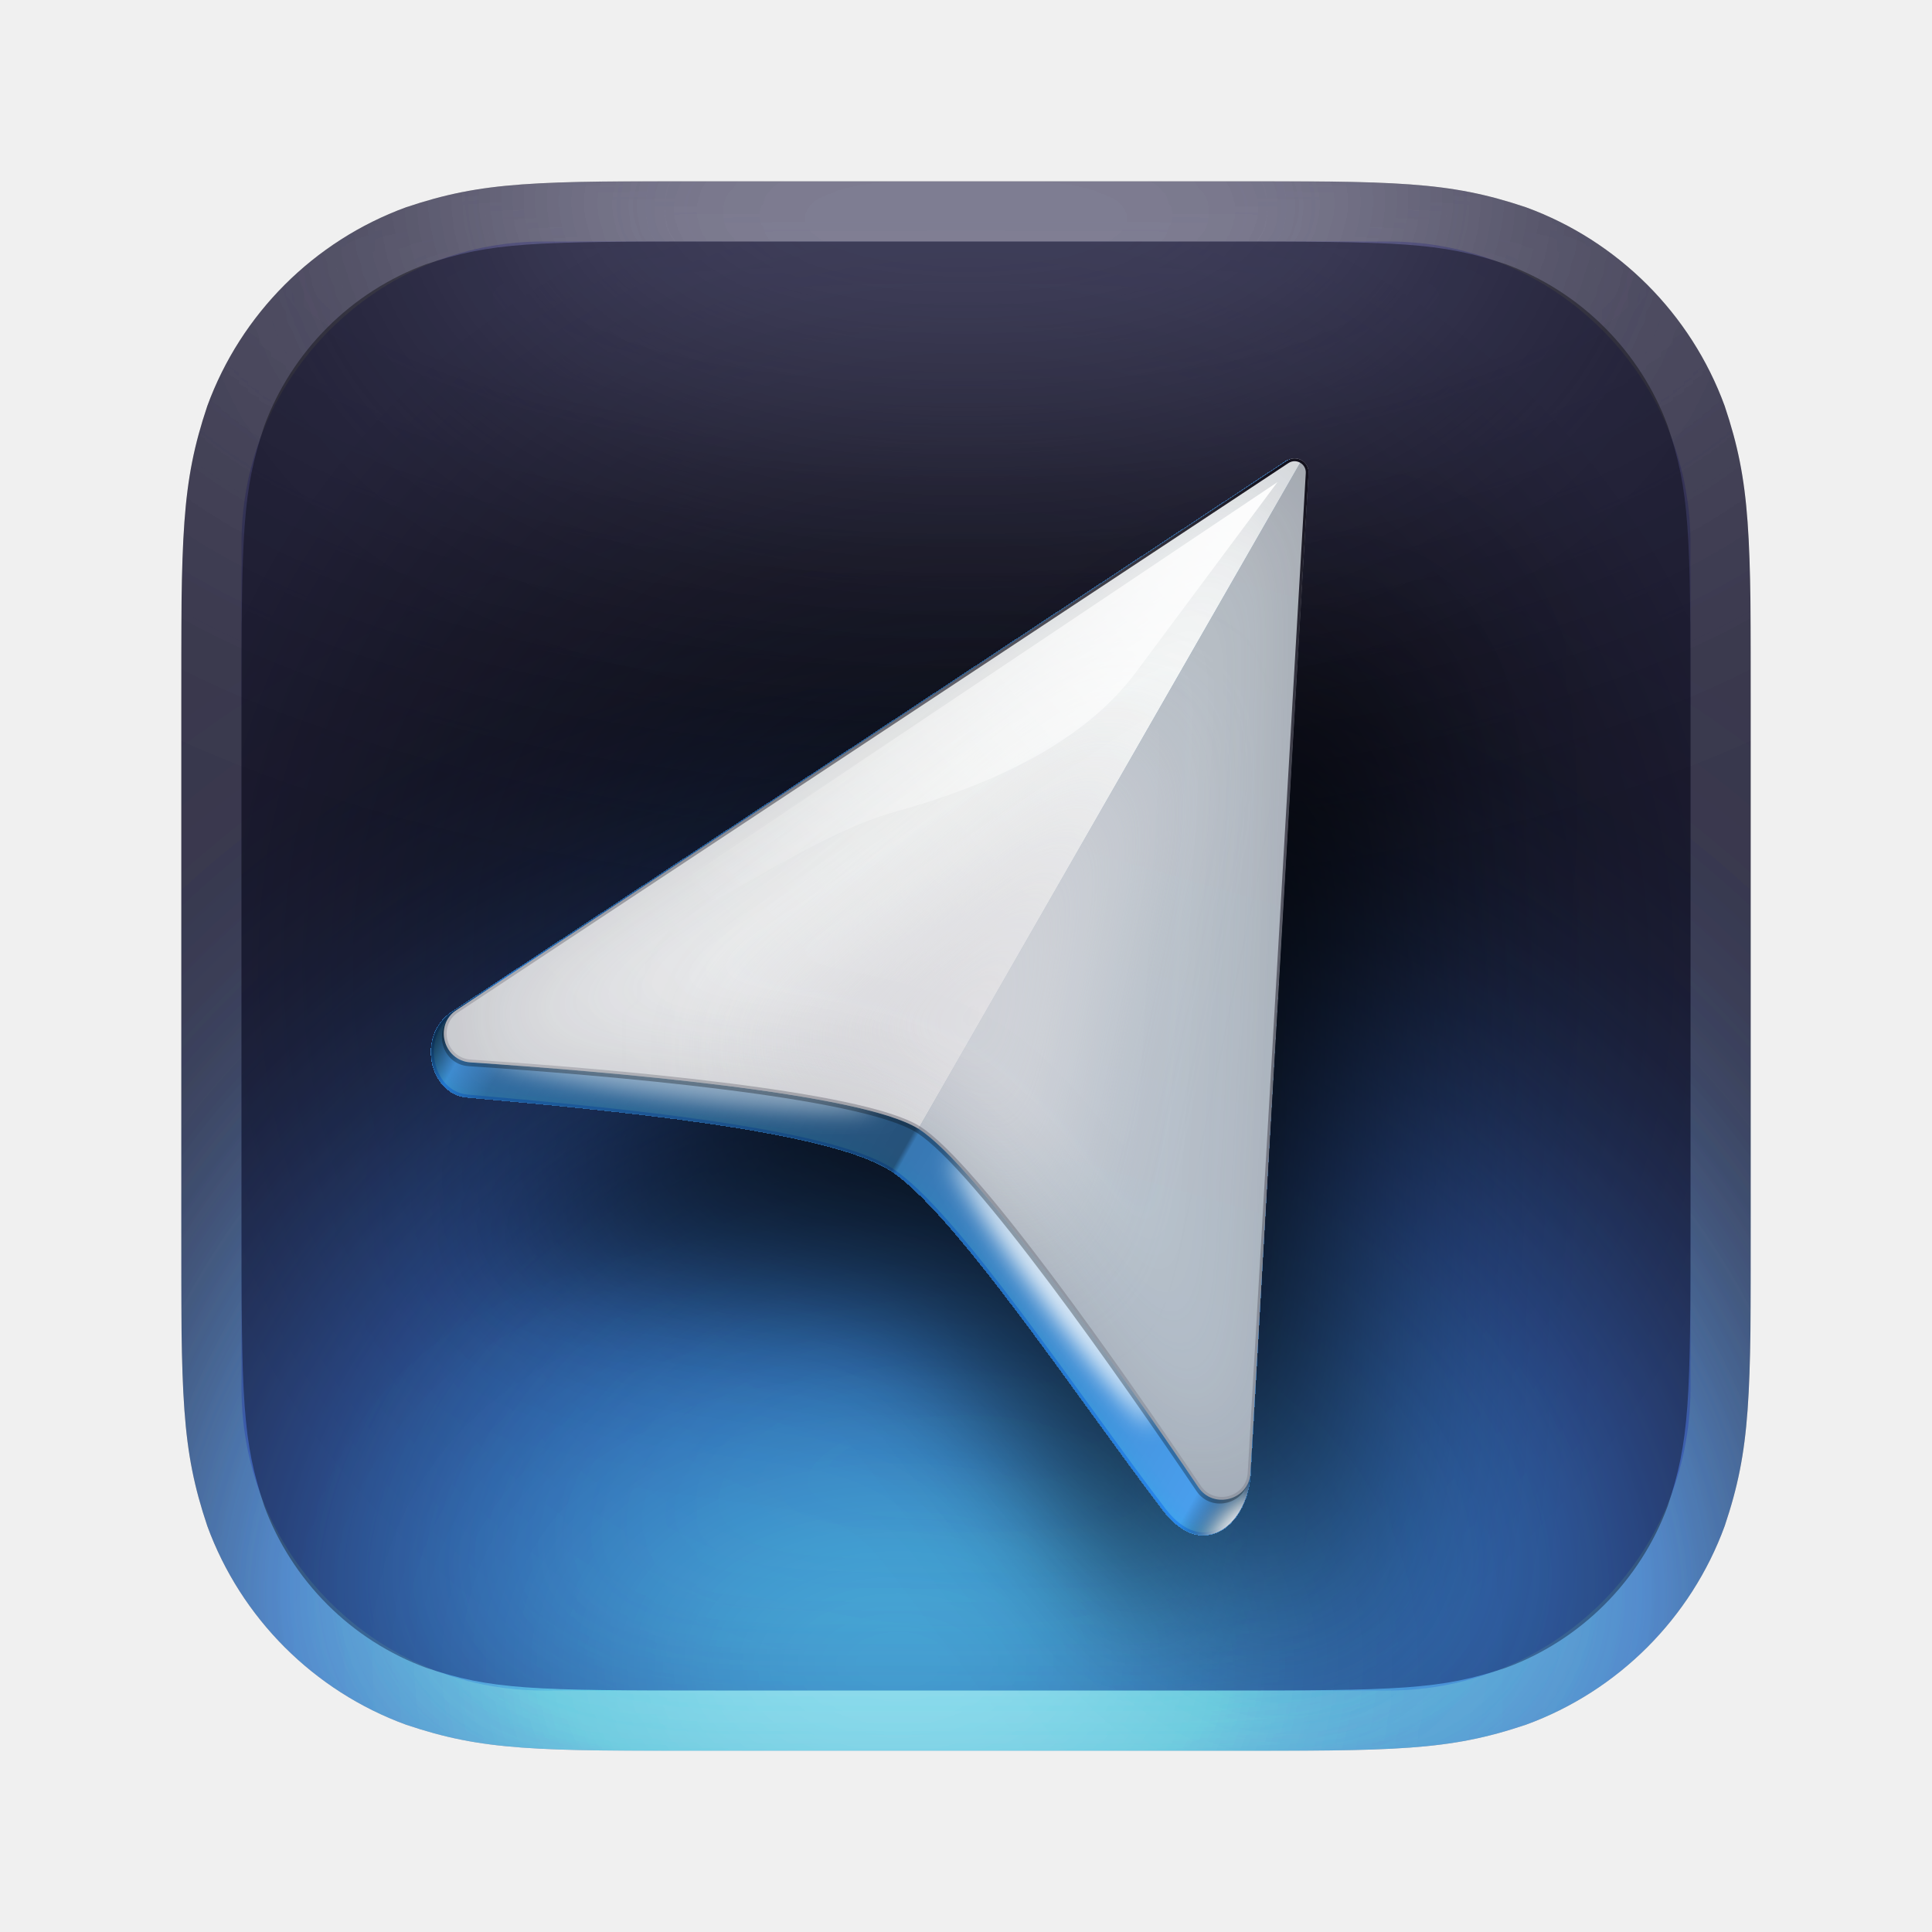
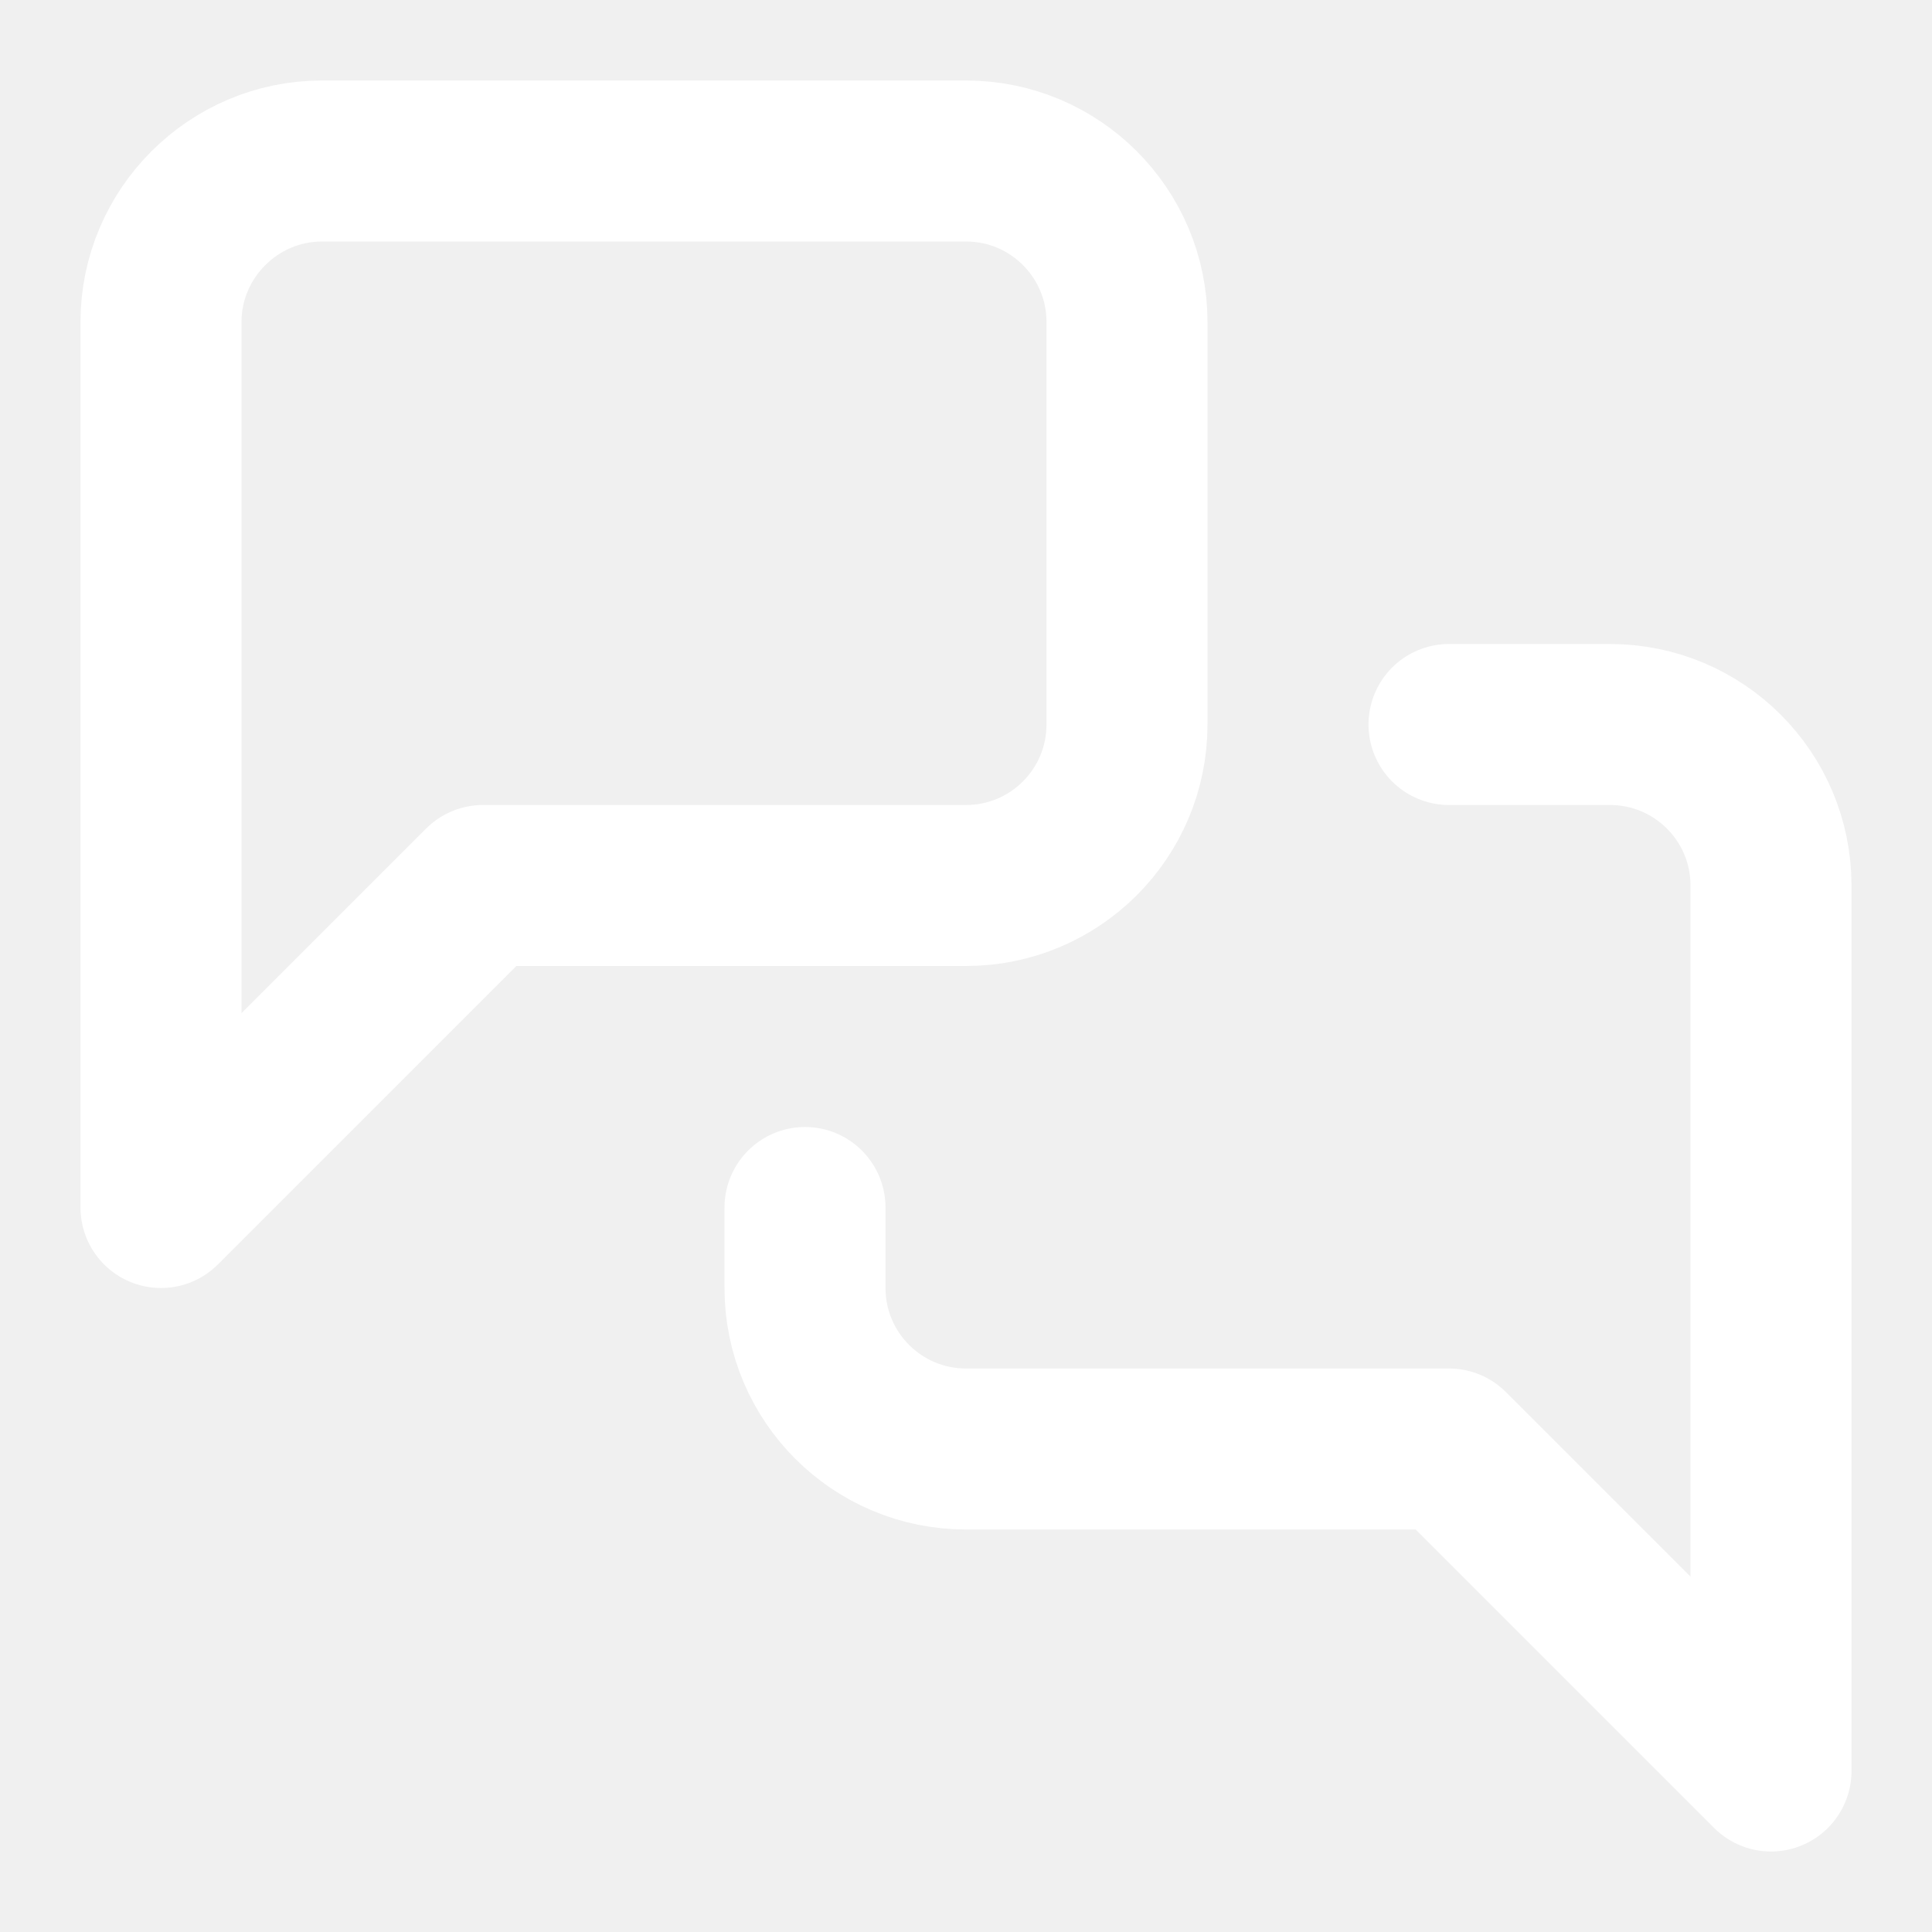
- <svg xmlns="http://www.w3.org/2000/svg" width="1024" height="1024" viewBox="0 0 1024 1024" fill="none">
-   <mask id="mask0_28_9" style="mask-type:luminance" maskUnits="userSpaceOnUse" x="96" y="96" width="832" height="832">
-     <path fill-rule="evenodd" clip-rule="evenodd" d="M808.825 109.876C767.549 96 740.643 96 644.764 96H379.231C283.353 96 256.451 96 215.175 109.876C166.373 127.713 127.713 166.373 109.876 215.17C96 256.451 96 283.353 96 379.231V644.764C96 740.643 96 767.549 109.876 808.825C127.713 857.622 166.373 896.287 215.175 914.119C256.451 928 283.353 928 379.231 928H644.764C740.643 928 767.549 928 808.825 914.119C857.622 896.287 896.287 857.622 914.119 808.825C928 767.549 928 740.643 928 644.764V379.231C928 283.353 928 256.451 914.119 215.17C896.287 166.373 857.622 127.713 808.825 109.876Z" fill="white" style="fill:white;fill:white;fill-opacity:1;" />
-   </mask>
-   <g mask="url(#mask0_28_9)">
-     <rect x="96" y="96" width="832" height="832" fill="#23222F" style="fill:#23222F;fill:color(display-p3 0.136 0.134 0.186);fill-opacity:1;" />
-     <g style="mix-blend-mode:luminosity">
-       <rect x="128" y="128" width="768" height="768" rx="160" fill="url(#paint0_radial_28_9)" style="" />
-     </g>
-     <g opacity="0.7" filter="url(#filter0_f_28_9)">
-       <ellipse cx="512" cy="900.615" rx="400" ry="384.615" fill="#4FAAFF" style="fill:#4FAAFF;fill:color(display-p3 0.31 0.667 1);fill-opacity:1;" />
-     </g>
-     <g style="mix-blend-mode:overlay" opacity="0.7" filter="url(#filter1_f_28_9)">
-       <ellipse cx="476" cy="882" rx="183" ry="72" fill="white" style="fill:white;fill:white;fill-opacity:1;" />
-     </g>
-     <g style="mix-blend-mode:luminosity" opacity="0.6" filter="url(#filter2_f_28_9)">
-       <ellipse cx="512" cy="96" rx="284" ry="129" fill="#B3B3B3" fill-opacity="0.5" style="fill:#B3B3B3;fill:color(display-p3 0.7 0.7 0.7);fill-opacity:0.5;" />
-     </g>
-     <g style="mix-blend-mode:luminosity" opacity="0.2" filter="url(#filter3_f_28_9)">
-       <ellipse cx="512" cy="96" rx="542" ry="246" fill="#B3B3B3" fill-opacity="0.5" style="fill:#B3B3B3;fill:color(display-p3 0.7 0.7 0.7);fill-opacity:0.5;" />
-     </g>
-     <g style="mix-blend-mode:color-burn" opacity="0.2">
-       <rect x="128" y="128" width="768" height="768" rx="160" fill="#4FAAFF" style="fill:#4FAAFF;fill:color(display-p3 0.31 0.667 1);fill-opacity:1;" />
-     </g>
-     <g opacity="0.8" filter="url(#filter4_f_28_9)">
-       <path fill-rule="evenodd" clip-rule="evenodd" d="M725.606 331.636C730.718 328.259 737.493 332.161 737.137 338.278L705.824 876.482C705.423 883.374 696.667 886.053 692.478 880.565L537.777 677.88C536.578 676.31 534.804 675.281 532.846 675.019L280.45 641.283C273.63 640.372 271.593 631.488 277.334 627.696L725.606 331.636Z" fill="black" style="fill:black;fill:black;fill-opacity:1;" />
-     </g>
-     <g opacity="0.3" filter="url(#filter5_f_28_9)">
-       <path fill-rule="evenodd" clip-rule="evenodd" d="M632.268 407.006C637.381 403.624 644.16 407.526 643.804 413.645L617.971 858.339C617.57 865.235 608.808 867.912 604.621 862.418L477.662 695.828C476.464 694.256 474.69 693.225 472.73 692.963L265.537 665.227C258.721 664.315 256.683 655.437 262.419 651.643L632.268 407.006Z" fill="black" style="fill:black;fill:black;fill-opacity:1;" />
-     </g>
-     <g filter="url(#filter6_i_28_9)">
-       <path fill-rule="evenodd" clip-rule="evenodd" d="M680.944 244.828C686.056 241.447 692.836 244.418 692.48 250.537L677.875 515.187L662.906 778.996C662.25 808.375 637.43 827.958 616.591 800.635C571.681 741.754 505.591 641.635 471.591 620.135C437.591 598.635 321.345 588.177 247.591 581.635C227.591 579.861 220.591 548.635 239.838 536.161L680.944 244.828Z" fill="#4FAAFF" style="fill:#4FAAFF;fill:color(display-p3 0.31 0.667 1);fill-opacity:1;" />
-     </g>
-     <path d="M681.358 245.454L681.358 245.454C683.699 243.905 686.394 243.827 688.441 244.798C690.471 245.759 691.891 247.756 691.732 250.493L691.732 250.495L677.126 515.145L677.126 515.146L662.157 778.954L662.157 778.966L662.156 778.979C661.832 793.498 655.538 805.448 646.941 810.43C642.661 812.91 637.796 813.678 632.738 812.193C627.666 810.703 622.331 806.924 617.187 800.18C605.966 785.469 593.421 768.179 580.377 750.175L578.959 748.218C566.356 730.821 553.319 712.827 540.599 695.916C527.402 678.372 514.537 661.985 502.839 648.634C491.156 635.299 480.59 624.939 471.991 619.501C463.382 614.057 449.64 609.35 432.796 605.241C415.932 601.126 395.882 597.595 374.605 594.533C332.051 588.41 284.531 584.159 247.657 580.888C238.087 580.039 231.534 572.134 229.733 562.769C227.935 553.421 230.926 542.83 240.245 536.791L240.251 536.787L681.358 245.454Z" stroke="#130D20" stroke-opacity="0.6" style="stroke:#130D20;stroke:color(display-p3 0.076 0.05 0.125);stroke-opacity:0.6;mix-blend-mode:soft-light" stroke-width="1.5" />
-     <path fill-rule="evenodd" clip-rule="evenodd" d="M680.944 244.828C686.056 241.447 692.836 244.418 692.48 250.537L677.875 515.187L662.906 778.996C662.25 808.375 637.43 827.958 616.591 800.635C571.681 741.754 505.591 641.635 471.591 620.135C437.591 598.635 321.345 588.177 247.591 581.635C227.591 579.861 220.591 548.635 239.838 536.161L680.944 244.828Z" fill="url(#paint1_linear_28_9)" fill-opacity="0.75" style="mix-blend-mode:multiply" />
-     <mask id="mask1_28_9" style="mask-type:luminance" maskUnits="userSpaceOnUse" x="228" y="243" width="465" height="571">
-       <path fill-rule="evenodd" clip-rule="evenodd" d="M680.944 244.828C686.056 241.447 692.836 244.418 692.48 250.537L677.875 515.187L662.906 778.996C662.25 808.375 637.43 827.958 616.591 800.635C571.681 741.754 505.591 641.635 471.591 620.135C437.591 598.635 321.345 588.177 247.591 581.635C227.591 579.861 220.591 548.635 239.838 536.161L680.944 244.828Z" fill="white" style="fill:white;fill:white;fill-opacity:1;" />
-     </mask>
-     <g mask="url(#mask1_28_9)">
-       <g style="mix-blend-mode:overlay" opacity="0.3">
-         <path fill-rule="evenodd" clip-rule="evenodd" d="M681.054 246.201C686.166 242.819 692.946 246.721 692.59 252.84L661.807 782.732C660.975 797.064 642.208 802.194 634.168 790.3C593.914 730.749 516.208 619.345 485.767 600.263C455.36 581.203 320.243 569.876 248.352 565.093C233.995 564.138 228.943 545.251 240.943 537.313L681.054 246.201Z" fill="black" style="fill:black;fill:black;fill-opacity:1;" />
-       </g>
-       <g style="mix-blend-mode:overlay" filter="url(#filter7_f_28_9)">
-         <circle cx="682.5" cy="833.5" r="45.5" fill="white" style="fill:white;fill:white;fill-opacity:1;" />
-       </g>
-       <g style="mix-blend-mode:soft-light" opacity="0.9" filter="url(#filter8_f_28_9)">
-         <ellipse cx="558.861" cy="683.774" rx="8" ry="88.852" transform="rotate(-37 558.861 683.774)" fill="white" style="fill:white;fill:white;fill-opacity:1;" />
-       </g>
-       <g style="mix-blend-mode:overlay" opacity="0.5" filter="url(#filter9_f_28_9)">
-         <ellipse cx="10.385" cy="104.25" rx="10.385" ry="104.25" transform="matrix(-0.130526 0.991445 0.991445 0.130526 260.711 548)" fill="white" style="fill:white;fill:white;fill-opacity:1;" />
-       </g>
-     </g>
-     <mask id="mask2_28_9" style="mask-type:alpha" maskUnits="userSpaceOnUse" x="235" y="242" width="459" height="553">
-       <path fill-rule="evenodd" clip-rule="evenodd" d="M682.055 244.201C687.167 240.819 693.946 244.721 693.591 250.84L662.808 780.732C661.975 795.064 643.208 800.194 635.169 788.3C594.914 728.749 517.209 617.344 486.767 598.263C456.36 579.203 321.243 567.876 249.352 563.093C234.996 562.138 229.943 543.251 241.944 535.313L682.055 244.201Z" fill="#D8D8D8" style="fill:#D8D8D8;fill:color(display-p3 0.847 0.847 0.847);fill-opacity:1;" />
-     </mask>
-     <g mask="url(#mask2_28_9)">
-       <path fill-rule="evenodd" clip-rule="evenodd" d="M694.453 236L660.188 825.819L486.767 598.263L694.453 236Z" fill="url(#paint2_linear_28_9)" style="" />
-       <path fill-rule="evenodd" clip-rule="evenodd" d="M694.453 236L486.767 598.263L204 560.411L694.453 236Z" fill="url(#paint3_linear_28_9)" style="" />
-       <g opacity="0.7" filter="url(#filter10_f_28_9)">
-         <path fill-rule="evenodd" clip-rule="evenodd" d="M613.558 375.123L550.73 674.92L493.082 597.933L388.422 563.046L613.558 375.123Z" fill="url(#paint4_linear_28_9)" style="" />
-       </g>
-       <g filter="url(#filter11_i_28_9)">
-         <path fill-rule="evenodd" clip-rule="evenodd" d="M682.054 244.201C687.166 240.819 693.946 244.721 693.59 250.84L662.807 780.732C661.975 795.064 643.208 800.194 635.168 788.3C594.914 728.749 517.208 617.345 486.767 598.263C456.36 579.203 321.243 567.876 249.352 563.093C234.995 562.138 229.943 543.251 241.943 535.313L682.054 244.201Z" fill="white" fill-opacity="0.2" style="fill:white;fill:white;fill-opacity:0.2;mix-blend-mode:soft-light" />
-       </g>
-       <path d="M682.468 244.826C687.065 241.786 693.161 245.294 692.842 250.796L662.059 780.689C661.268 794.301 643.429 799.182 635.789 787.88C615.66 758.101 586.162 715.35 557.887 677.655C543.751 658.809 529.914 641.218 517.703 627.141C505.511 613.087 494.882 602.465 487.165 597.628C479.437 592.784 465.168 588.481 447.107 584.666C429.012 580.843 407.001 577.487 383.709 574.58C337.121 568.765 285.352 564.737 249.402 562.345C235.755 561.437 230.96 543.477 242.357 535.939L682.468 244.826Z" stroke="url(#paint5_linear_28_9)" style="" stroke-width="1.5" />
-       <path d="M310.521 501.14L677.064 255.537L602.639 355.546C574.865 393.481 525.467 416.15 473.791 430.436C419.014 445.579 340.918 510.474 310.521 501.14Z" fill="url(#paint6_linear_28_9)" style="" />
-     </g>
-     <g style="mix-blend-mode:overlay" opacity="0.6">
-       <mask id="path-26-inside-1_28_9" fill="white">
-         <path fill-rule="evenodd" clip-rule="evenodd" d="M808.825 109.876C767.549 96 740.643 96 644.764 96H379.231C283.353 96 256.451 96 215.175 109.876C166.373 127.713 127.713 166.373 109.876 215.17C96 256.451 96 283.353 96 379.231V644.764C96 740.643 96 767.549 109.876 808.825C127.713 857.622 166.373 896.287 215.175 914.119C256.451 928 283.353 928 379.231 928H644.764C740.643 928 767.549 928 808.825 914.119C857.622 896.287 896.287 857.622 914.119 808.825C928 767.549 928 740.643 928 644.764V379.231C928 283.353 928 256.451 914.119 215.17C896.287 166.373 857.622 127.713 808.825 109.876Z" />
-       </mask>
-       <path d="M215.175 109.876L204.978 79.544L204.582 79.677L204.189 79.821L215.175 109.876ZM109.876 215.17L79.821 204.184L79.677 204.577L79.544 204.974L109.876 215.17ZM109.876 808.825L79.544 819.022L79.677 819.419L79.821 819.812L109.876 808.825ZM215.175 914.119L204.192 944.176L204.582 944.318L204.975 944.45L215.175 914.119ZM808.825 914.119L819.025 944.45L819.419 944.318L819.809 944.175L808.825 914.119ZM914.119 808.825L944.175 819.809L944.318 819.419L944.45 819.025L914.119 808.825ZM914.119 215.17L944.451 204.971L944.318 204.577L944.175 204.186L914.119 215.17ZM819.022 79.544C771.797 63.668 739.18 64 644.764 64V128C742.106 128 763.301 128.332 798.629 140.208L819.022 79.544ZM644.764 64H379.231V128H644.764V64ZM379.231 64C284.815 64 252.203 63.668 204.978 79.544L225.371 140.208C260.7 128.332 281.89 128 379.231 128V64ZM204.189 79.821C146.533 100.894 100.895 146.532 79.821 204.184L139.931 226.156C154.531 186.215 186.214 154.532 226.16 139.931L204.189 79.821ZM79.544 204.974C63.669 252.203 64 284.815 64 379.231H128C128 281.89 128.332 260.699 140.208 225.366L79.544 204.974ZM64 379.231V644.764H128V379.231H64ZM64 644.764C64 739.18 63.668 771.797 79.544 819.022L140.208 798.629C128.332 763.301 128 742.106 128 644.764H64ZM79.821 819.812C100.894 877.462 146.531 923.106 204.192 944.176L226.158 884.063C186.215 869.468 154.532 837.782 139.931 797.839L79.821 819.812ZM204.975 944.45C252.201 960.332 284.816 960 379.231 960V896C281.889 896 260.701 895.668 225.375 883.789L204.975 944.45ZM379.231 960H644.764V896H379.231V960ZM644.764 960C739.179 960 771.798 960.332 819.025 944.45L798.625 883.789C763.299 895.668 742.106 896 644.764 896V960ZM819.809 944.175C877.463 923.106 923.106 877.463 944.175 819.809L884.064 797.841C869.468 837.781 837.781 869.468 797.841 884.064L819.809 944.175ZM944.45 819.025C960.332 771.798 960 739.179 960 644.764H896C896 742.106 895.668 763.299 883.789 798.625L944.45 819.025ZM960 644.764V379.231H896V644.764H960ZM960 379.231C960 284.815 960.332 252.202 944.451 204.971L883.788 225.369C895.668 260.701 896 281.89 896 379.231H960ZM944.175 204.186C923.105 146.531 877.462 100.894 819.812 79.821L797.839 139.931C837.783 154.532 869.468 186.216 884.064 226.154L944.175 204.186Z" fill="white" style="fill:white;fill:white;fill-opacity:1;" mask="url(#path-26-inside-1_28_9)" />
-     </g>
-   </g>
-   <defs>
-     <filter id="filter0_f_28_9" x="-192.493" y="211.507" width="1408.99" height="1378.22" filterUnits="userSpaceOnUse" color-interpolation-filters="sRGB">
-       <feFlood flood-opacity="0" result="BackgroundImageFix" />
-       <feBlend mode="normal" in="SourceGraphic" in2="BackgroundImageFix" result="shape" />
-       <feGaussianBlur stdDeviation="152.247" result="effect1_foregroundBlur_28_9" />
-     </filter>
-     <filter id="filter1_f_28_9" x="133" y="650" width="686" height="464" filterUnits="userSpaceOnUse" color-interpolation-filters="sRGB">
-       <feFlood flood-opacity="0" result="BackgroundImageFix" />
-       <feBlend mode="normal" in="SourceGraphic" in2="BackgroundImageFix" result="shape" />
-       <feGaussianBlur stdDeviation="80" result="effect1_foregroundBlur_28_9" />
-     </filter>
-     <filter id="filter2_f_28_9" x="68" y="-193" width="888" height="578" filterUnits="userSpaceOnUse" color-interpolation-filters="sRGB">
-       <feFlood flood-opacity="0" result="BackgroundImageFix" />
-       <feBlend mode="normal" in="SourceGraphic" in2="BackgroundImageFix" result="shape" />
-       <feGaussianBlur stdDeviation="80" result="effect1_foregroundBlur_28_9" />
-     </filter>
-     <filter id="filter3_f_28_9" x="-210" y="-330" width="1444" height="852" filterUnits="userSpaceOnUse" color-interpolation-filters="sRGB">
-       <feFlood flood-opacity="0" result="BackgroundImageFix" />
-       <feBlend mode="normal" in="SourceGraphic" in2="BackgroundImageFix" result="shape" />
-       <feGaussianBlur stdDeviation="90" result="effect1_foregroundBlur_28_9" />
-     </filter>
-     <filter id="filter4_f_28_9" x="158.628" y="215.029" width="693.882" height="783.832" filterUnits="userSpaceOnUse" color-interpolation-filters="sRGB">
-       <feFlood flood-opacity="0" result="BackgroundImageFix" />
-       <feBlend mode="normal" in="SourceGraphic" in2="BackgroundImageFix" result="shape" />
-       <feGaussianBlur stdDeviation="57.679" result="effect1_foregroundBlur_28_9" />
-     </filter>
-     <filter id="filter5_f_28_9" x="203.257" y="349.937" width="496.38" height="571.243" filterUnits="userSpaceOnUse" color-interpolation-filters="sRGB">
-       <feFlood flood-opacity="0" result="BackgroundImageFix" />
-       <feBlend mode="normal" in="SourceGraphic" in2="BackgroundImageFix" result="shape" />
-       <feGaussianBlur stdDeviation="27.909" result="effect1_foregroundBlur_28_9" />
-     </filter>
-     <filter id="filter6_i_28_9" x="228.487" y="243.411" width="464.007" height="570.287" filterUnits="userSpaceOnUse" color-interpolation-filters="sRGB">
-       <feFlood flood-opacity="0" result="BackgroundImageFix" />
-       <feBlend mode="normal" in="SourceGraphic" in2="BackgroundImageFix" result="shape" />
-       <feColorMatrix in="SourceAlpha" type="matrix" values="0 0 0 0 0 0 0 0 0 0 0 0 0 0 0 0 0 0 127 0" result="hardAlpha" />
-       <feOffset />
-       <feGaussianBlur stdDeviation="6" />
-       <feComposite in2="hardAlpha" operator="arithmetic" k2="-1" k3="1" />
-       <feColorMatrix type="matrix" values="0 0 0 0 0.31 0 0 0 0 0.667 0 0 0 0 1 0 0 0 1 0" />
-       <feBlend mode="soft-light" in2="shape" result="effect1_innerShadow_28_9" />
-     </filter>
-     <filter id="filter7_f_28_9" x="625" y="776" width="115" height="115" filterUnits="userSpaceOnUse" color-interpolation-filters="sRGB">
-       <feFlood flood-opacity="0" result="BackgroundImageFix" />
-       <feBlend mode="normal" in="SourceGraphic" in2="BackgroundImageFix" result="shape" />
-       <feGaussianBlur stdDeviation="6" result="effect1_foregroundBlur_28_9" />
-     </filter>
-     <filter id="filter8_f_28_9" x="493.003" y="600.648" width="131.716" height="166.252" filterUnits="userSpaceOnUse" color-interpolation-filters="sRGB">
-       <feFlood flood-opacity="0" result="BackgroundImageFix" />
-       <feBlend mode="normal" in="SourceGraphic" in2="BackgroundImageFix" result="shape" />
-       <feGaussianBlur stdDeviation="6" result="effect1_foregroundBlur_28_9" />
-     </filter>
-     <filter id="filter9_f_28_9" x="247.346" y="542.839" width="230.735" height="58.13" filterUnits="userSpaceOnUse" color-interpolation-filters="sRGB">
-       <feFlood flood-opacity="0" result="BackgroundImageFix" />
-       <feBlend mode="normal" in="SourceGraphic" in2="BackgroundImageFix" result="shape" />
-       <feGaussianBlur stdDeviation="6" result="effect1_foregroundBlur_28_9" />
-     </filter>
-     <filter id="filter10_f_28_9" x="328.882" y="315.583" width="344.216" height="418.877" filterUnits="userSpaceOnUse" color-interpolation-filters="sRGB">
-       <feFlood flood-opacity="0" result="BackgroundImageFix" />
-       <feBlend mode="normal" in="SourceGraphic" in2="BackgroundImageFix" result="shape" />
-       <feGaussianBlur stdDeviation="29.77" result="effect1_foregroundBlur_28_9" />
-     </filter>
-     <filter id="filter11_i_28_9" x="235.223" y="242.951" width="458.38" height="551.963" filterUnits="userSpaceOnUse" color-interpolation-filters="sRGB">
-       <feFlood flood-opacity="0" result="BackgroundImageFix" />
-       <feBlend mode="normal" in="SourceGraphic" in2="BackgroundImageFix" result="shape" />
-       <feColorMatrix in="SourceAlpha" type="matrix" values="0 0 0 0 0 0 0 0 0 0 0 0 0 0 0 0 0 0 127 0" result="hardAlpha" />
-       <feOffset />
-       <feGaussianBlur stdDeviation="32" />
-       <feComposite in2="hardAlpha" operator="arithmetic" k2="-1" k3="1" />
-       <feColorMatrix type="matrix" values="0 0 0 0 0.234 0 0 0 0 0.253 0 0 0 0 0.308 0 0 0 0.25 0" />
-       <feBlend mode="soft-light" in2="shape" result="effect1_innerShadow_28_9" />
-     </filter>
-     <radialGradient id="paint0_radial_28_9" cx="0" cy="0" r="1" gradientUnits="userSpaceOnUse" gradientTransform="translate(512 512) rotate(180) scale(423)">
-       <stop style="stop-color:black;stop-color:black;stop-opacity:1;" />
-       <stop offset="1" stop-opacity="0" style="stop-color:none;stop-color:none;stop-opacity:0;" />
-     </radialGradient>
-     <linearGradient id="paint1_linear_28_9" x1="237.5" y1="537" x2="666" y2="780.5" gradientUnits="userSpaceOnUse">
-       <stop stop-color="#1A1A1A" style="stop-color:#1A1A1A;stop-color:color(display-p3 0.1 0.1 0.1);stop-opacity:1;" />
-       <stop offset="0.034" stop-color="#BFBFBF" style="stop-color:#BFBFBF;stop-color:color(display-p3 0.75 0.75 0.75);stop-opacity:1;" />
-       <stop offset="0.079" stop-color="#808080" style="stop-color:#808080;stop-color:color(display-p3 0.5 0.5 0.5);stop-opacity:1;" />
-       <stop offset="0.498" stop-color="#4D4D4D" style="stop-color:#4D4D4D;stop-color:color(display-p3 0.3 0.3 0.3);stop-opacity:1;" />
-       <stop offset="0.504" stop-color="#999999" style="stop-color:#999999;stop-color:color(display-p3 0.6 0.6 0.6);stop-opacity:1;" />
-       <stop offset="0.955" stop-color="#E6E6E6" style="stop-color:#E6E6E6;stop-color:color(display-p3 0.9 0.9 0.9);stop-opacity:1;" />
-       <stop offset="1" stop-color="#333333" style="stop-color:#333333;stop-color:color(display-p3 0.2 0.2 0.2);stop-opacity:1;" />
-     </linearGradient>
-     <linearGradient id="paint2_linear_28_9" x1="694.275" y1="236" x2="564.032" y2="696.505" gradientUnits="userSpaceOnUse">
-       <stop stop-color="#A7AEB6" style="stop-color:#A7AEB6;stop-color:color(display-p3 0.653 0.683 0.714);stop-opacity:1;" />
-       <stop offset="1" stop-color="#A4B1BF" style="stop-color:#A4B1BF;stop-color:color(display-p3 0.643 0.696 0.749);stop-opacity:1;" />
-     </linearGradient>
-     <linearGradient id="paint3_linear_28_9" x1="694.276" y1="236" x2="342.617" y2="577.426" gradientUnits="userSpaceOnUse">
-       <stop stop-color="#F7FAFB" style="stop-color:#F7FAFB;stop-color:color(display-p3 0.967 0.981 0.983);stop-opacity:1;" />
-       <stop offset="0.542" stop-color="#ECEEED" style="stop-color:#ECEEED;stop-color:color(display-p3 0.925 0.934 0.929);stop-opacity:1;" />
-       <stop offset="1" stop-color="#DEDFE2" style="stop-color:#DEDFE2;stop-color:color(display-p3 0.871 0.874 0.888);stop-opacity:1;" />
-     </linearGradient>
-     <linearGradient id="paint4_linear_28_9" x1="409.595" y1="506.325" x2="610.132" y2="595.788" gradientUnits="userSpaceOnUse">
-       <stop stop-color="#BAB8C2" style="stop-color:#BAB8C2;stop-color:color(display-p3 0.729 0.722 0.761);stop-opacity:1;" />
-       <stop offset="1" stop-color="#E5E5E7" style="stop-color:#E5E5E7;stop-color:color(display-p3 0.898 0.898 0.906);stop-opacity:1;" />
-     </linearGradient>
-     <linearGradient id="paint5_linear_28_9" x1="682" y1="252" x2="441" y2="681" gradientUnits="userSpaceOnUse">
-       <stop stop-color="#13111D" style="stop-color:#13111D;stop-color:color(display-p3 0.075 0.068 0.115);stop-opacity:1;" />
-       <stop offset="1" stop-color="#575562" stop-opacity="0.21" style="stop-color:#575562;stop-color:color(display-p3 0.341 0.333 0.384);stop-opacity:0.21;" />
-     </linearGradient>
-     <linearGradient id="paint6_linear_28_9" x1="687.763" y1="236.465" x2="367.735" y2="506.256" gradientUnits="userSpaceOnUse">
-       <stop stop-color="white" style="stop-color:white;stop-color:white;stop-opacity:1;" />
-       <stop offset="0.954" stop-color="white" stop-opacity="0" style="stop-color:none;stop-color:none;stop-opacity:0;" />
-     </linearGradient>
-   </defs>
+ <svg xmlns="http://www.w3.org/2000/svg" width="24" height="24" viewBox="0 0 24 24" fill="none" stroke="#ffffff" stroke-width="2" stroke-linecap="round" stroke-linejoin="round" class="lucide lucide-messages-square">
+   <path d="M14 9a2 2 0 0 1-2 2H6l-4 4V4c0-1.1.9-2 2-2h8a2 2 0 0 1 2 2v5Z" />
+   <path d="M18 9h2a2 2 0 0 1 2 2v11l-4-4h-6a2 2 0 0 1-2-2v-1" />
</svg>
